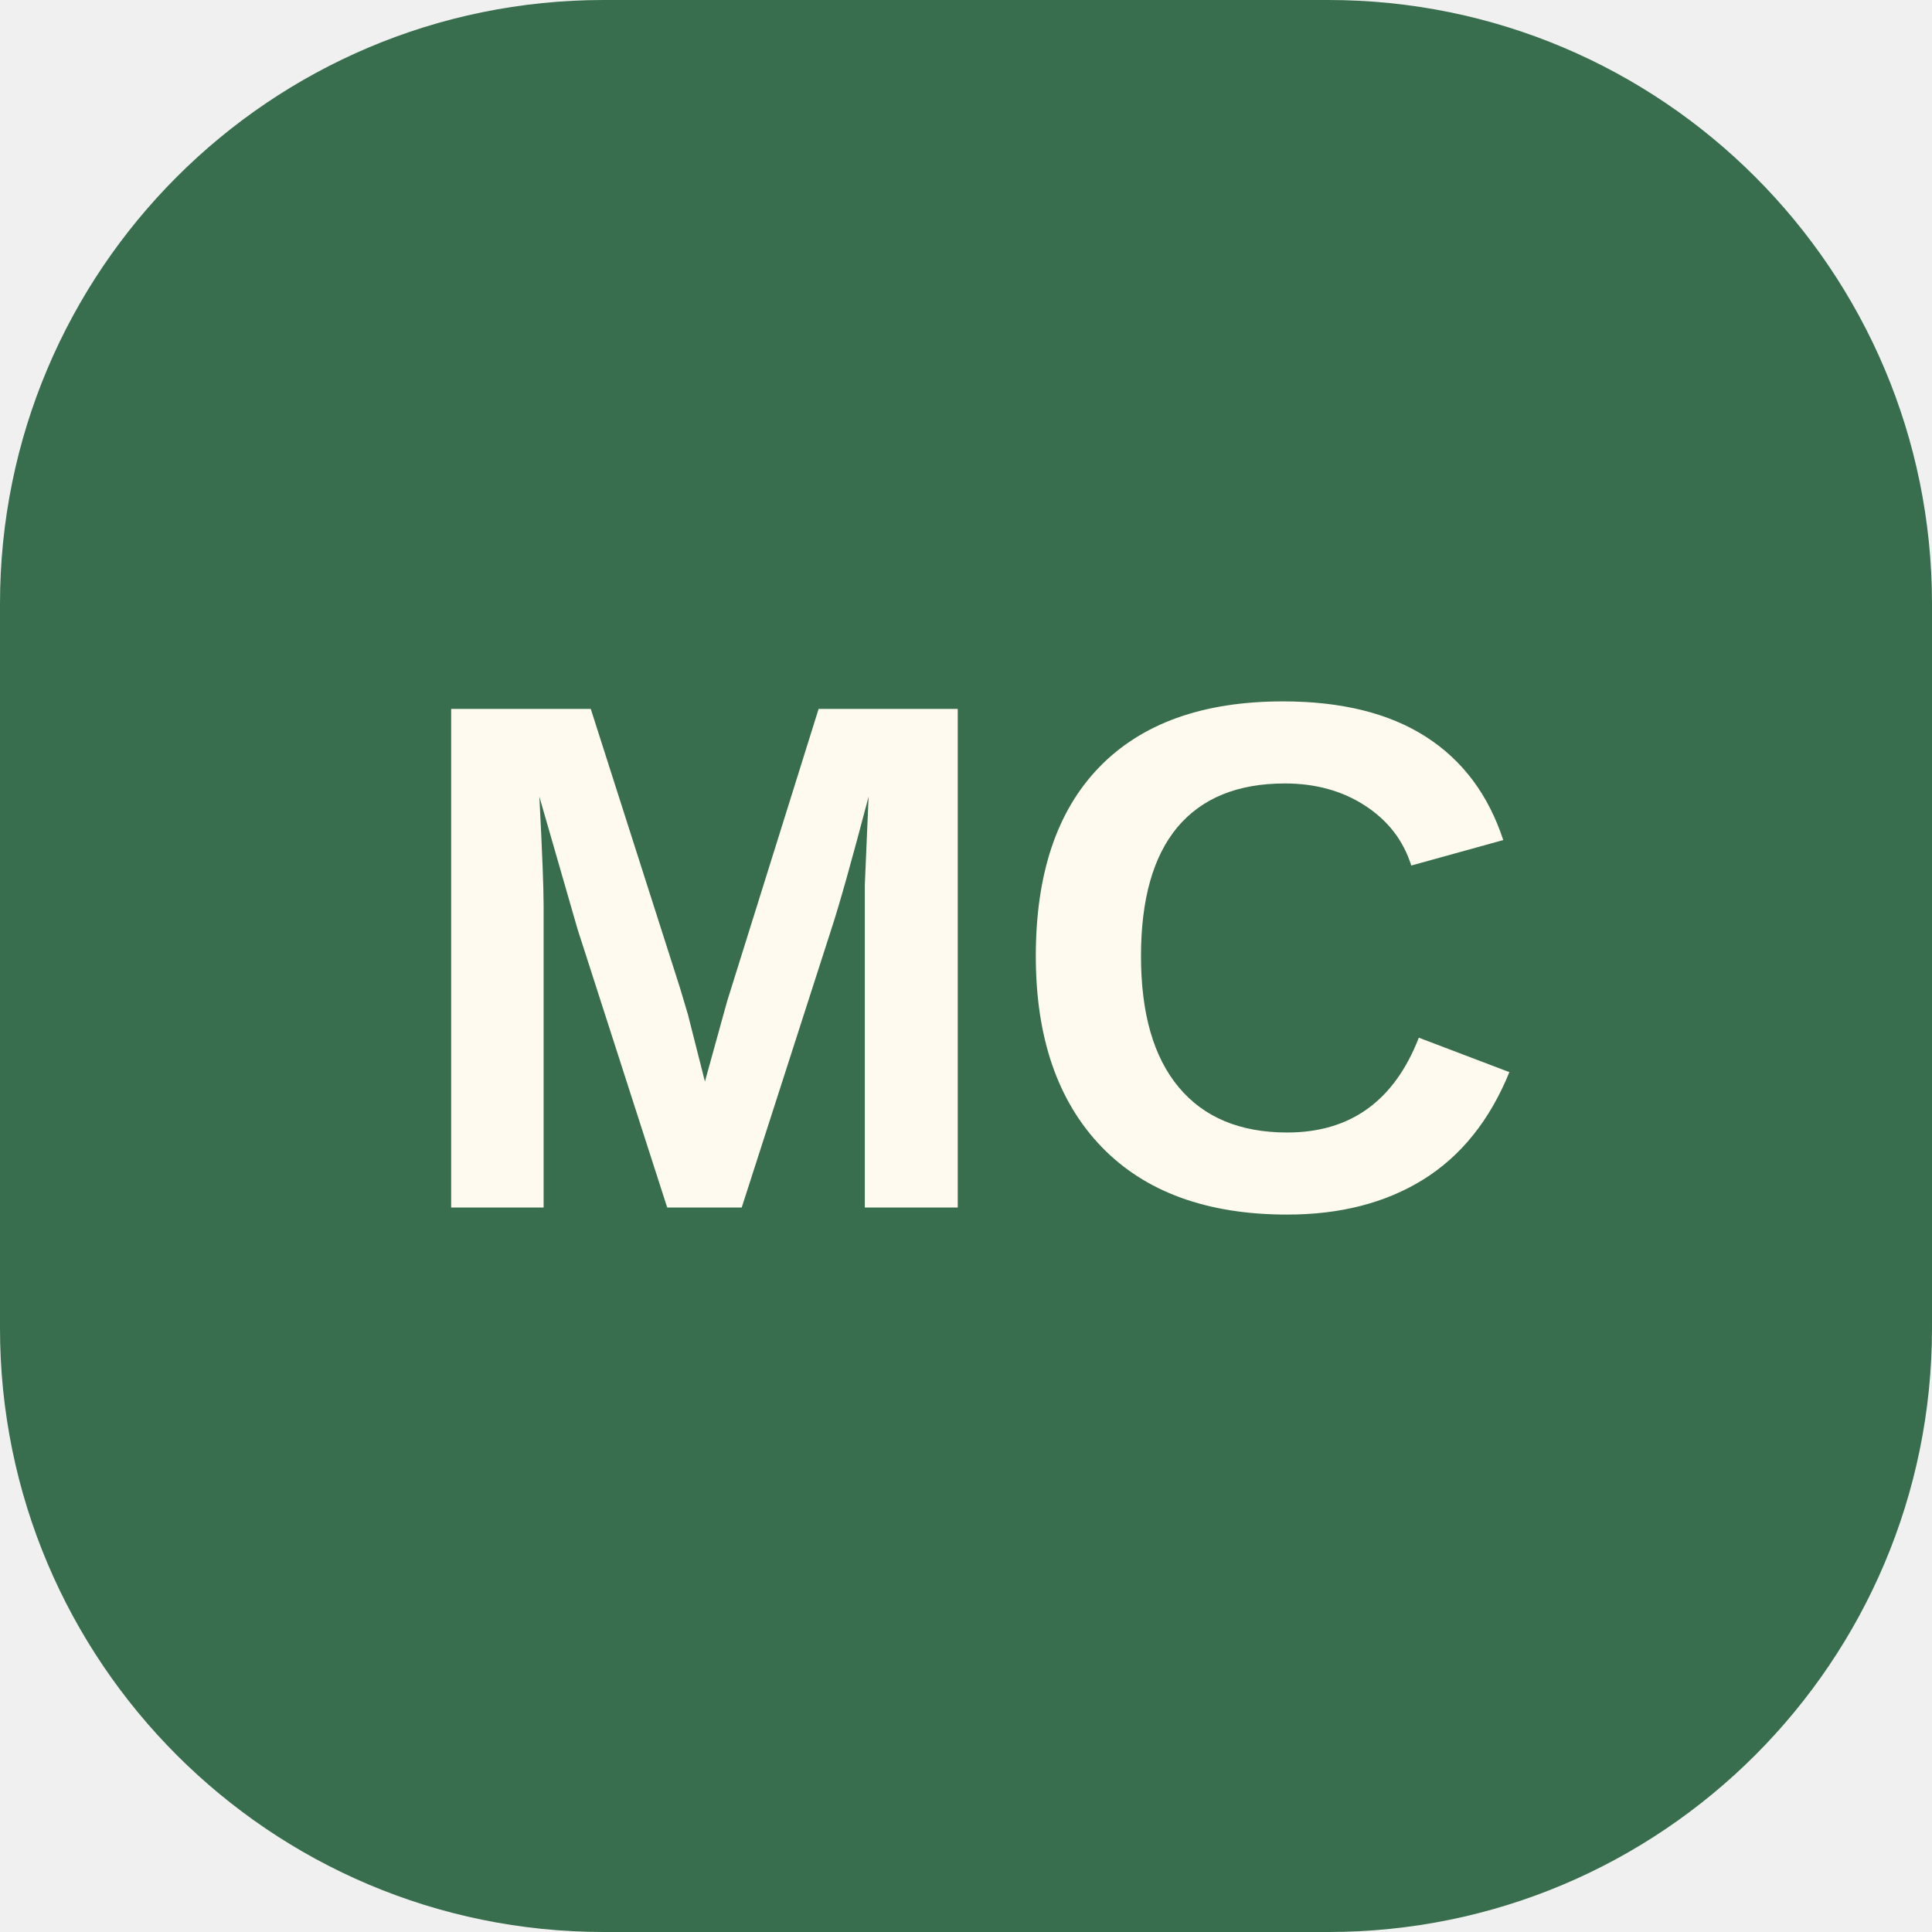
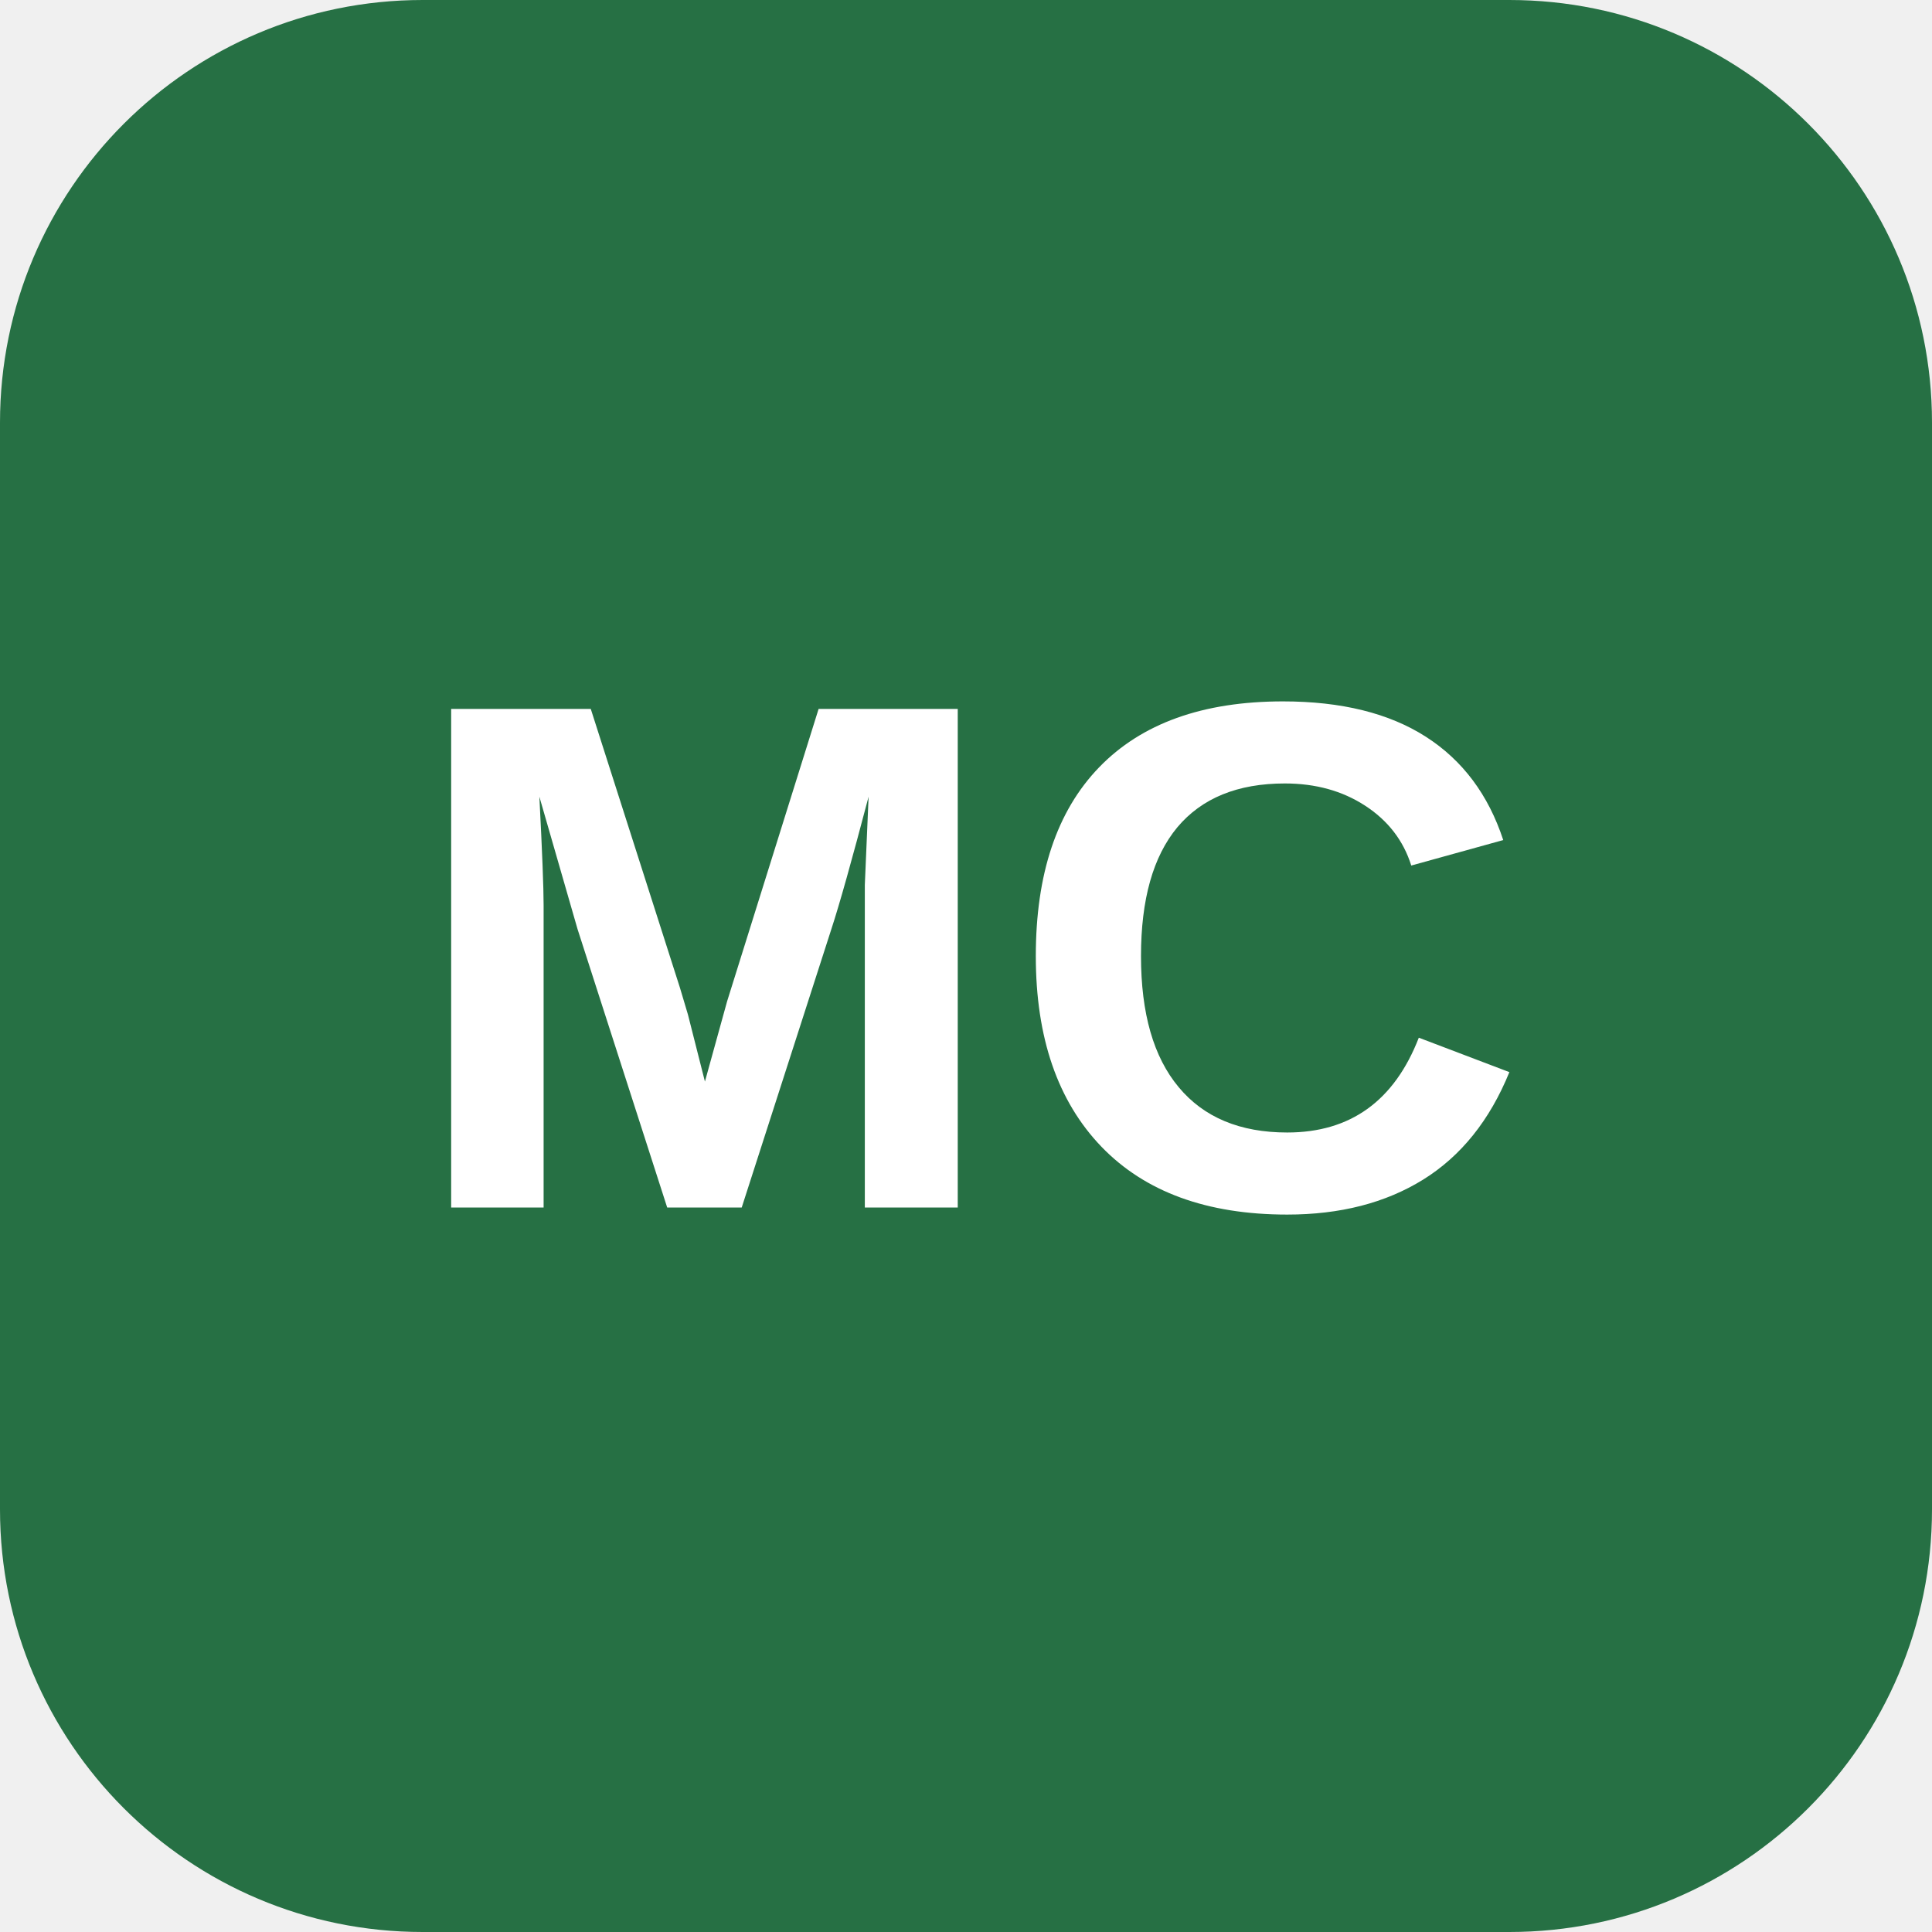
<svg xmlns="http://www.w3.org/2000/svg" viewBox="0 0 64 64">
-   <rect width="64" height="64" rx="20" fill="#386e4d" />
-   <text x="32" y="40" text-anchor="middle" font-family="Arial,sans-serif" font-weight="700" font-size="24" fill="#fffaf0">MC</text>
+   <rect width="64" height="64" rx="14" fill="#267044" />
+   <text x="32" y="40" text-anchor="middle" font-family="Arial,sans-serif" font-weight="700" font-size="24" fill="#ffffff">MC</text>
</svg>
